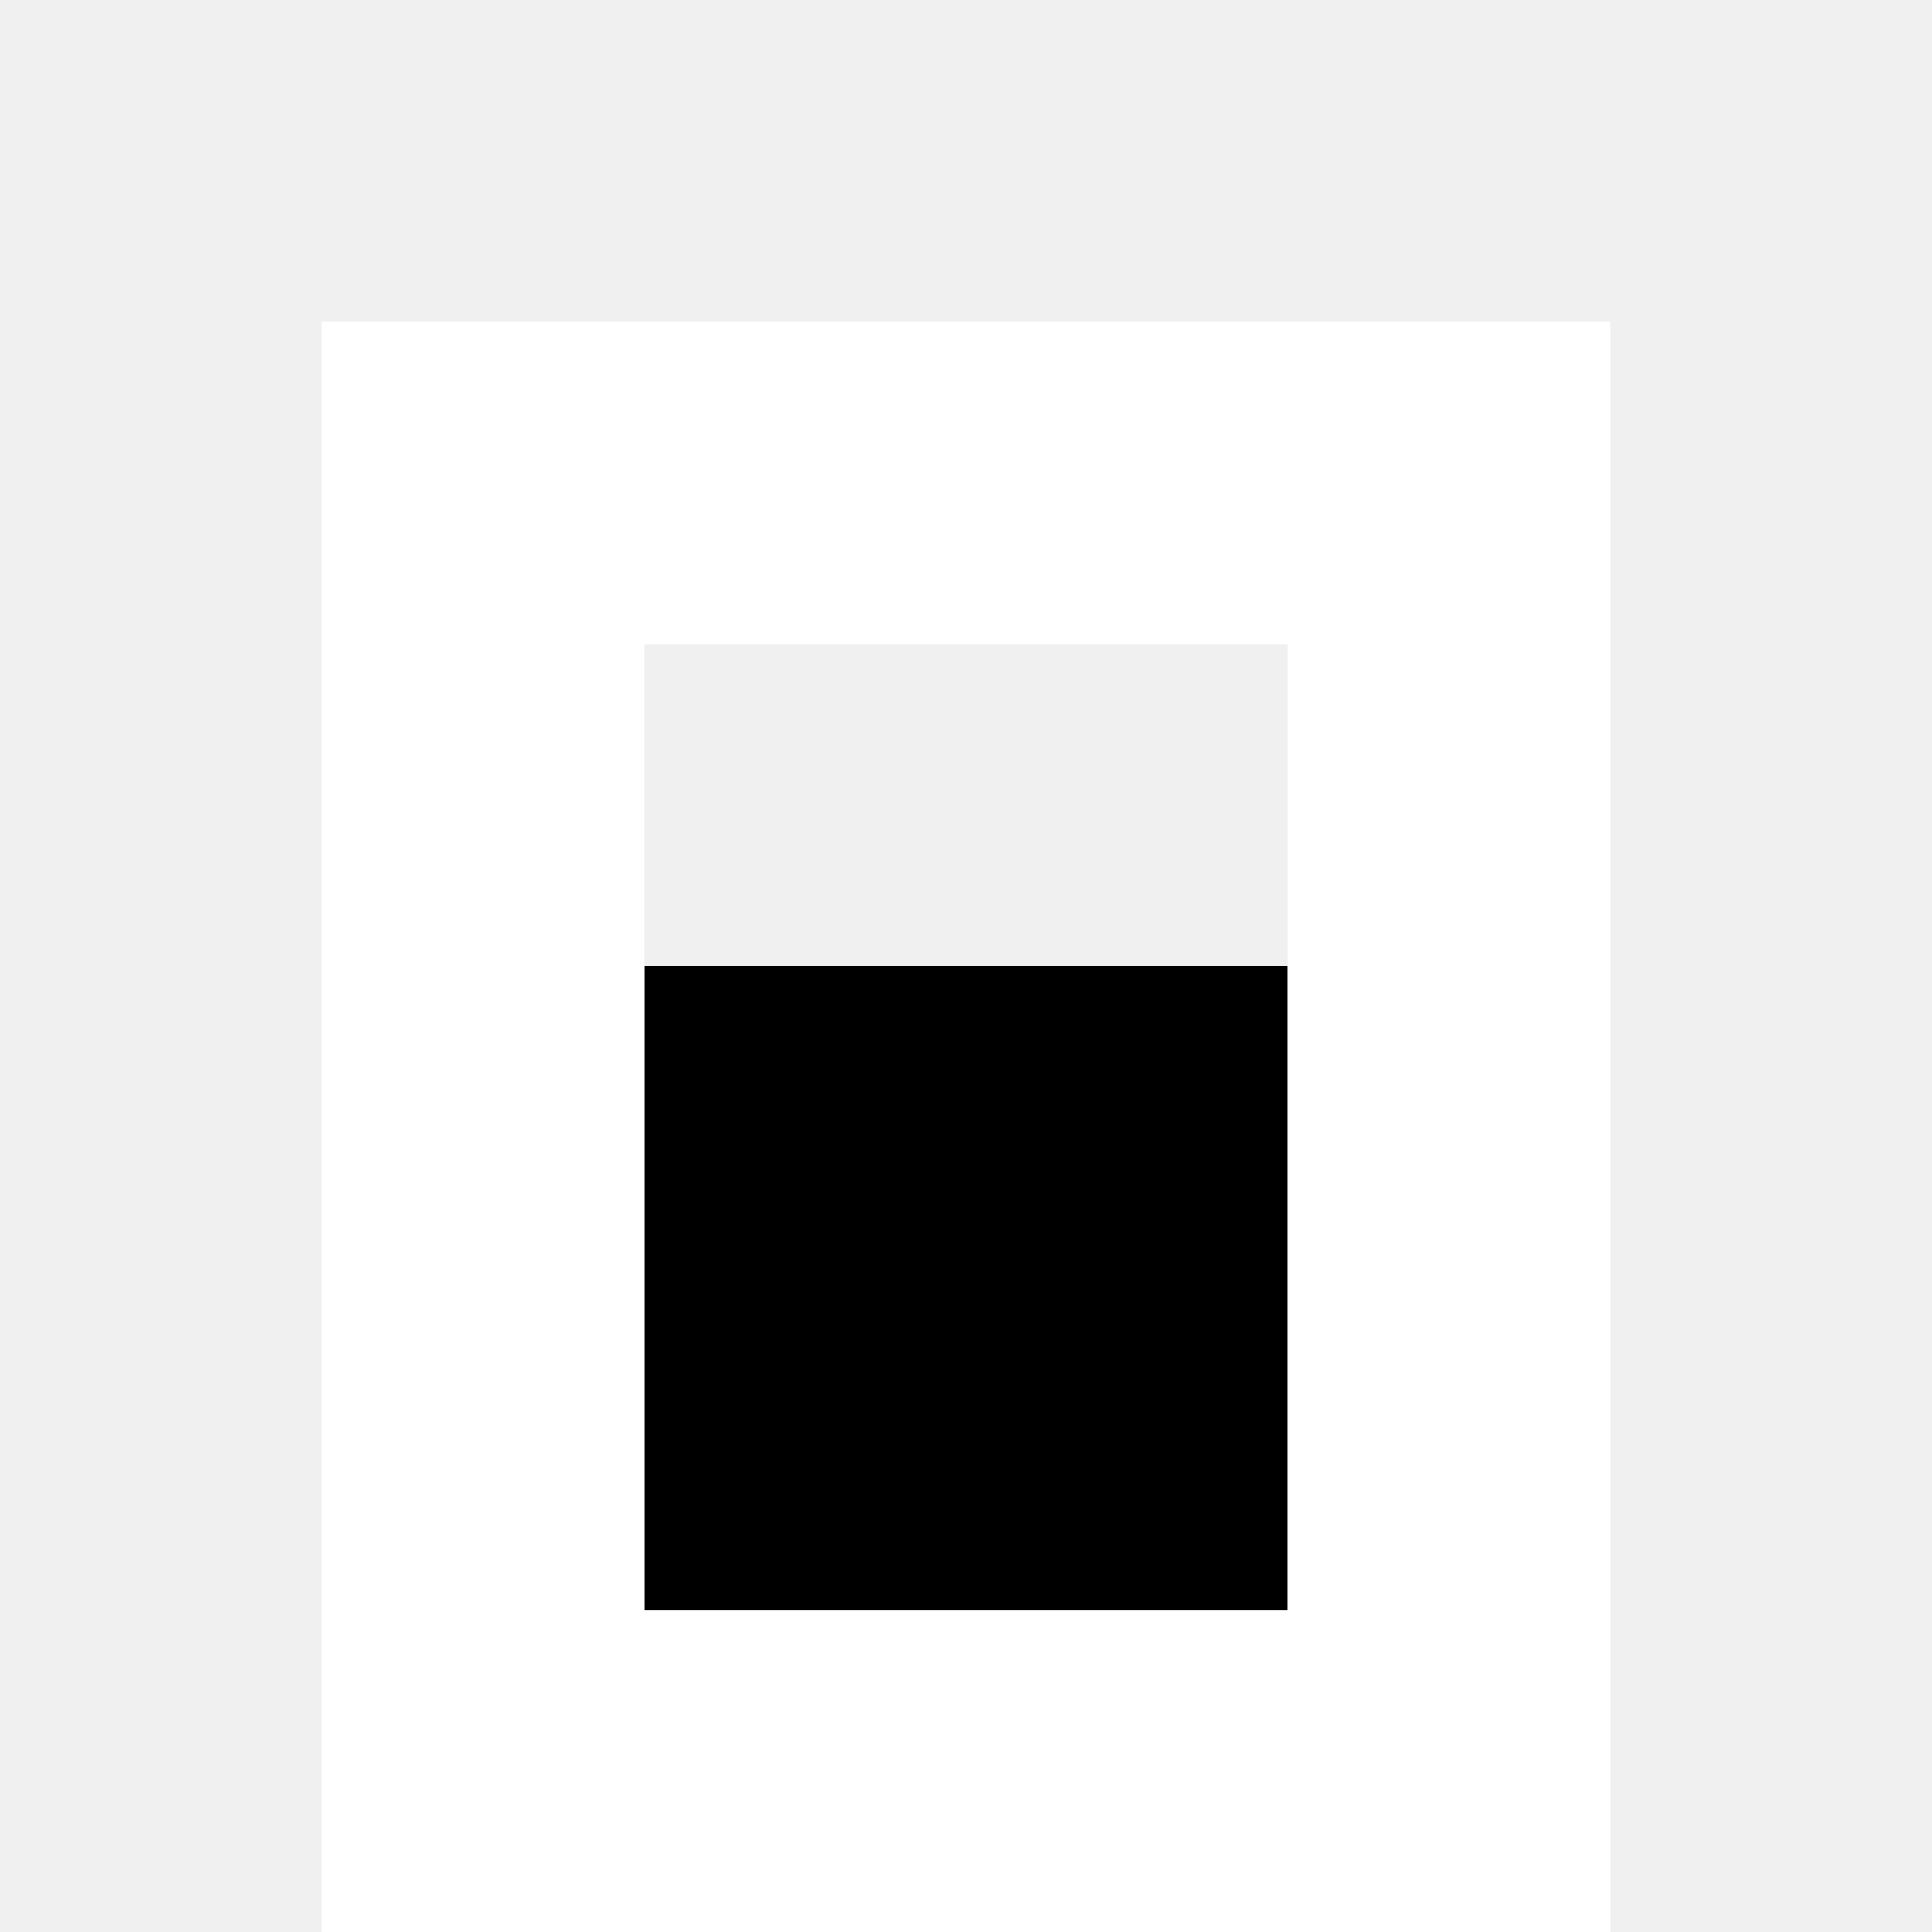
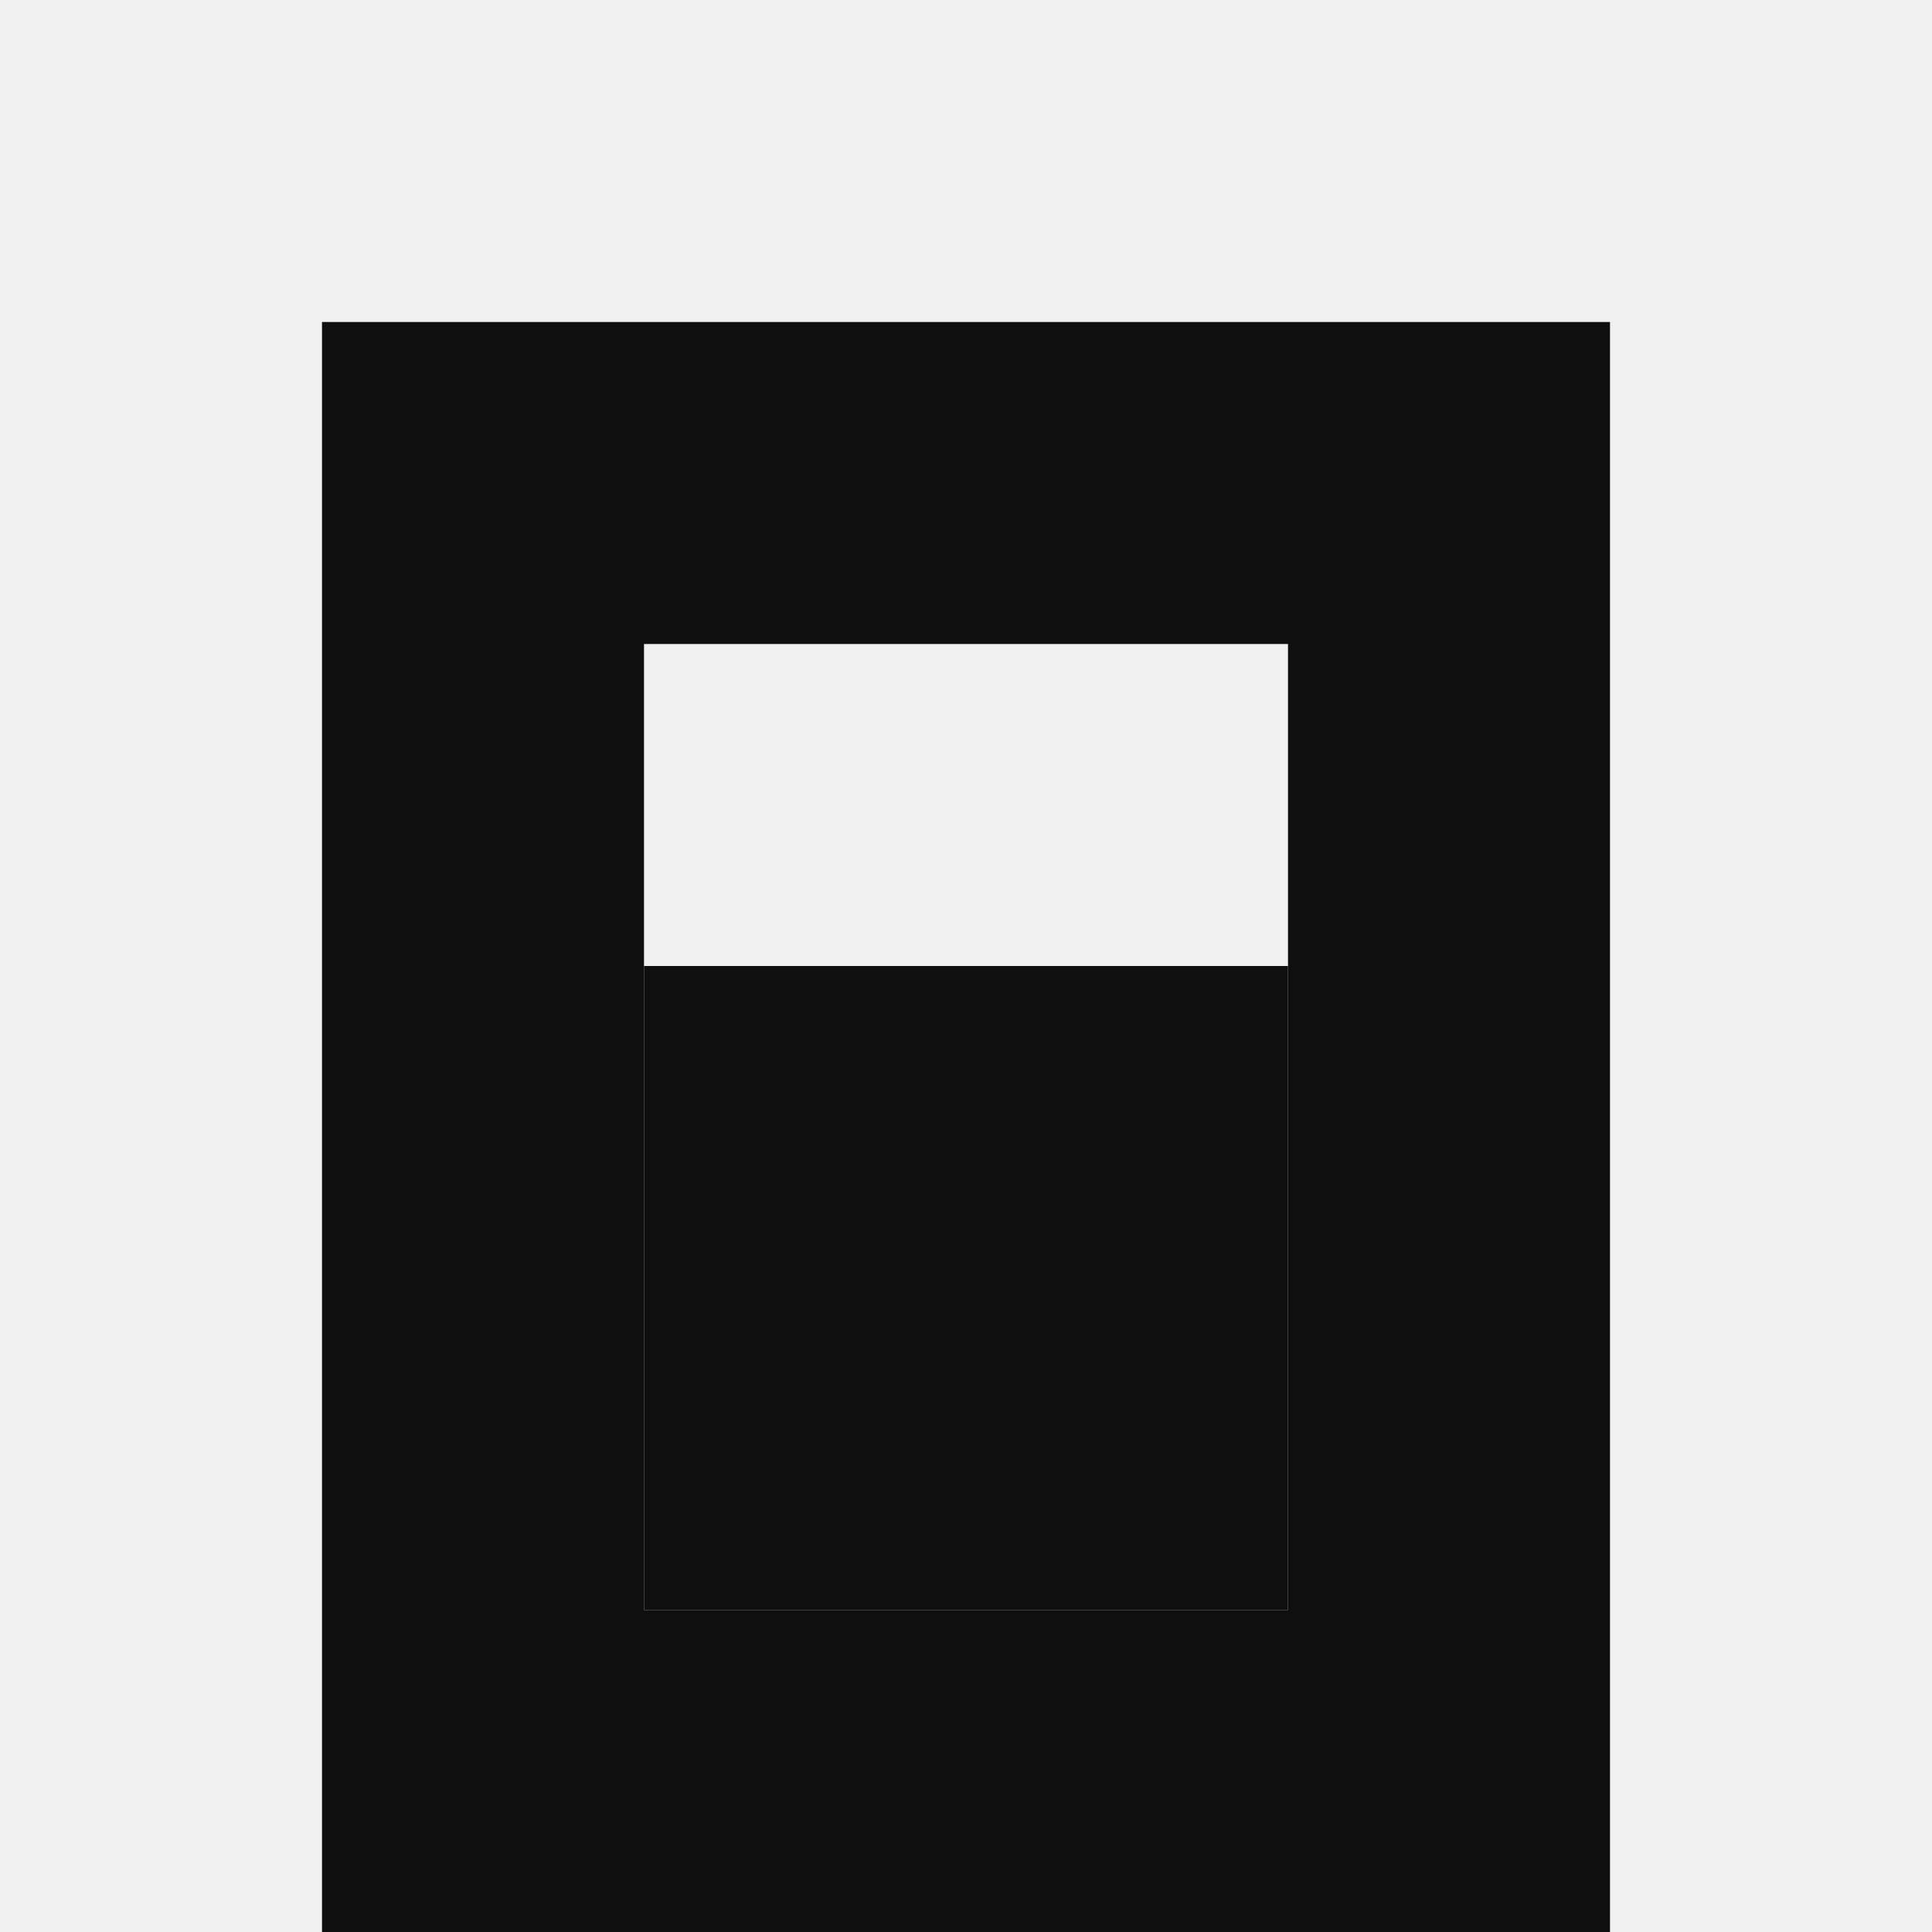
<svg xmlns="http://www.w3.org/2000/svg" width="16" height="16" viewBox="0 0 24 36" fill="none">
-   <path d="M18 30H6V18H18V30Z" fill="currentColor" />
-   <path d="M18 12H6V30H18V12ZM24 36H0V6H24V36Z" fill="#FFFFFF" />
+   <path d="M18 30H6V18H18V30Z" fill="#0F0F0F" />
+   <path d="M18 12H6V30H18V12ZM24 36H0V6H24V36Z" fill="#0F0F0F" />
</svg>
